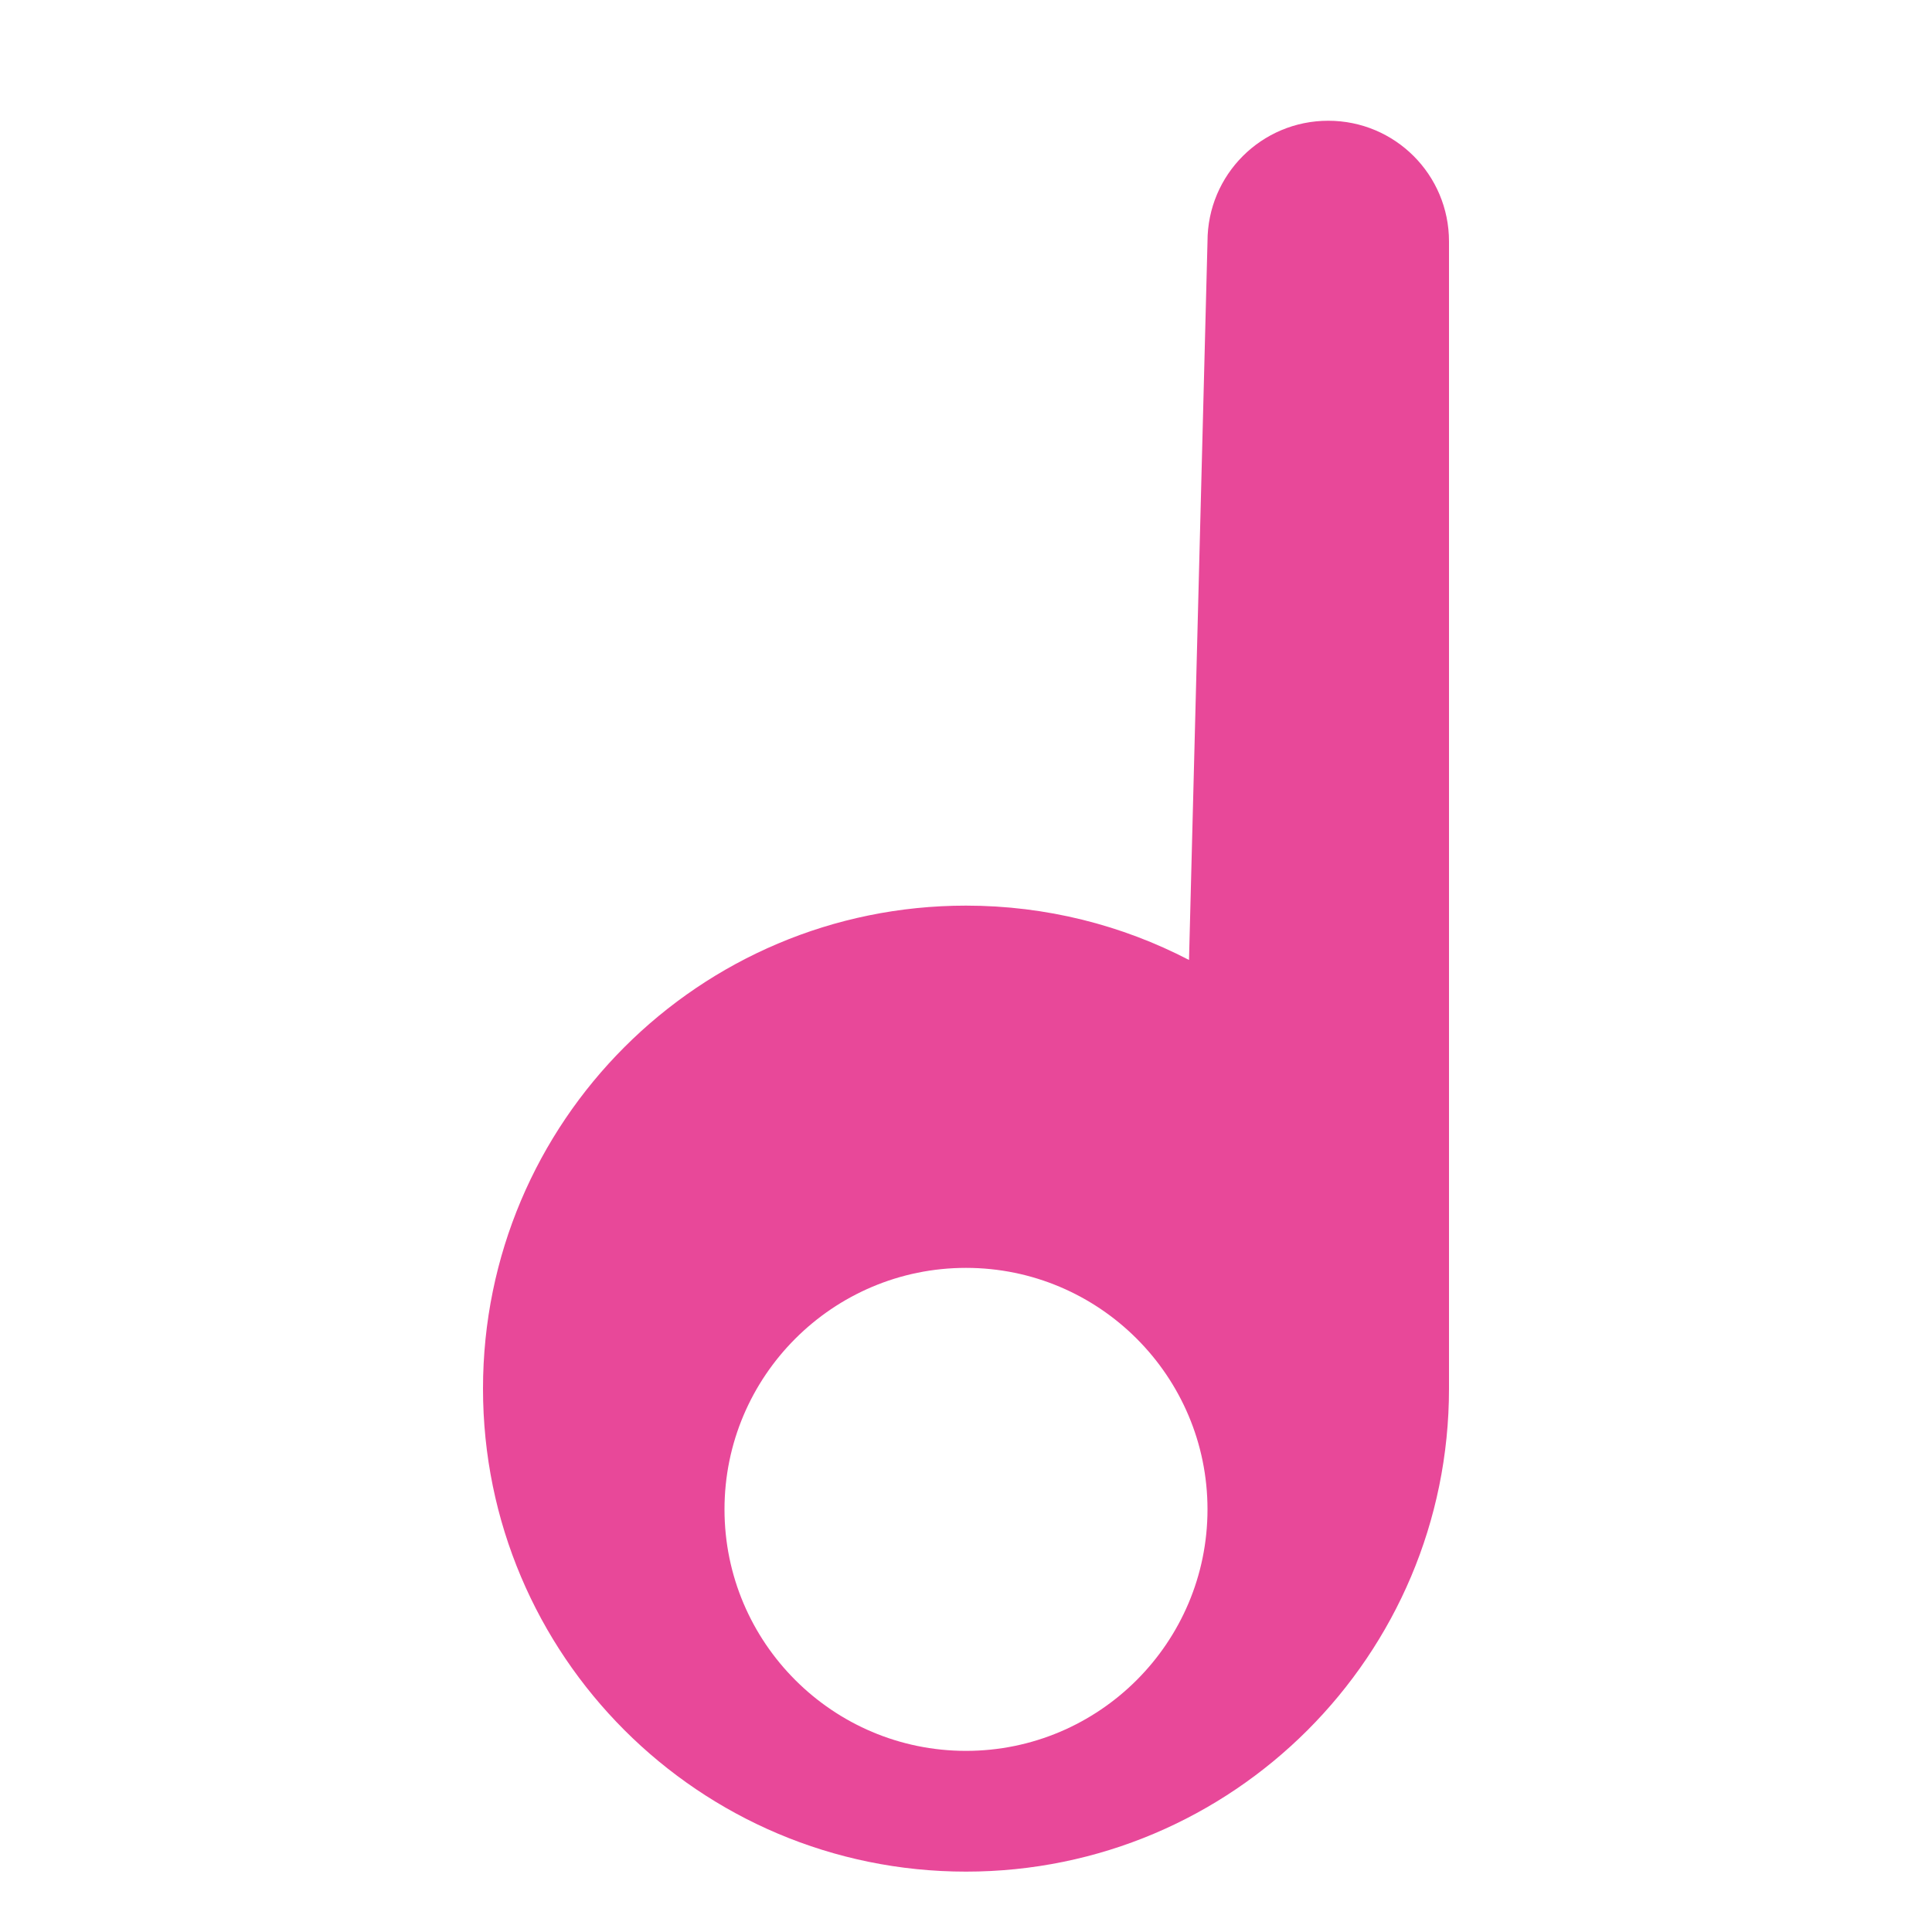
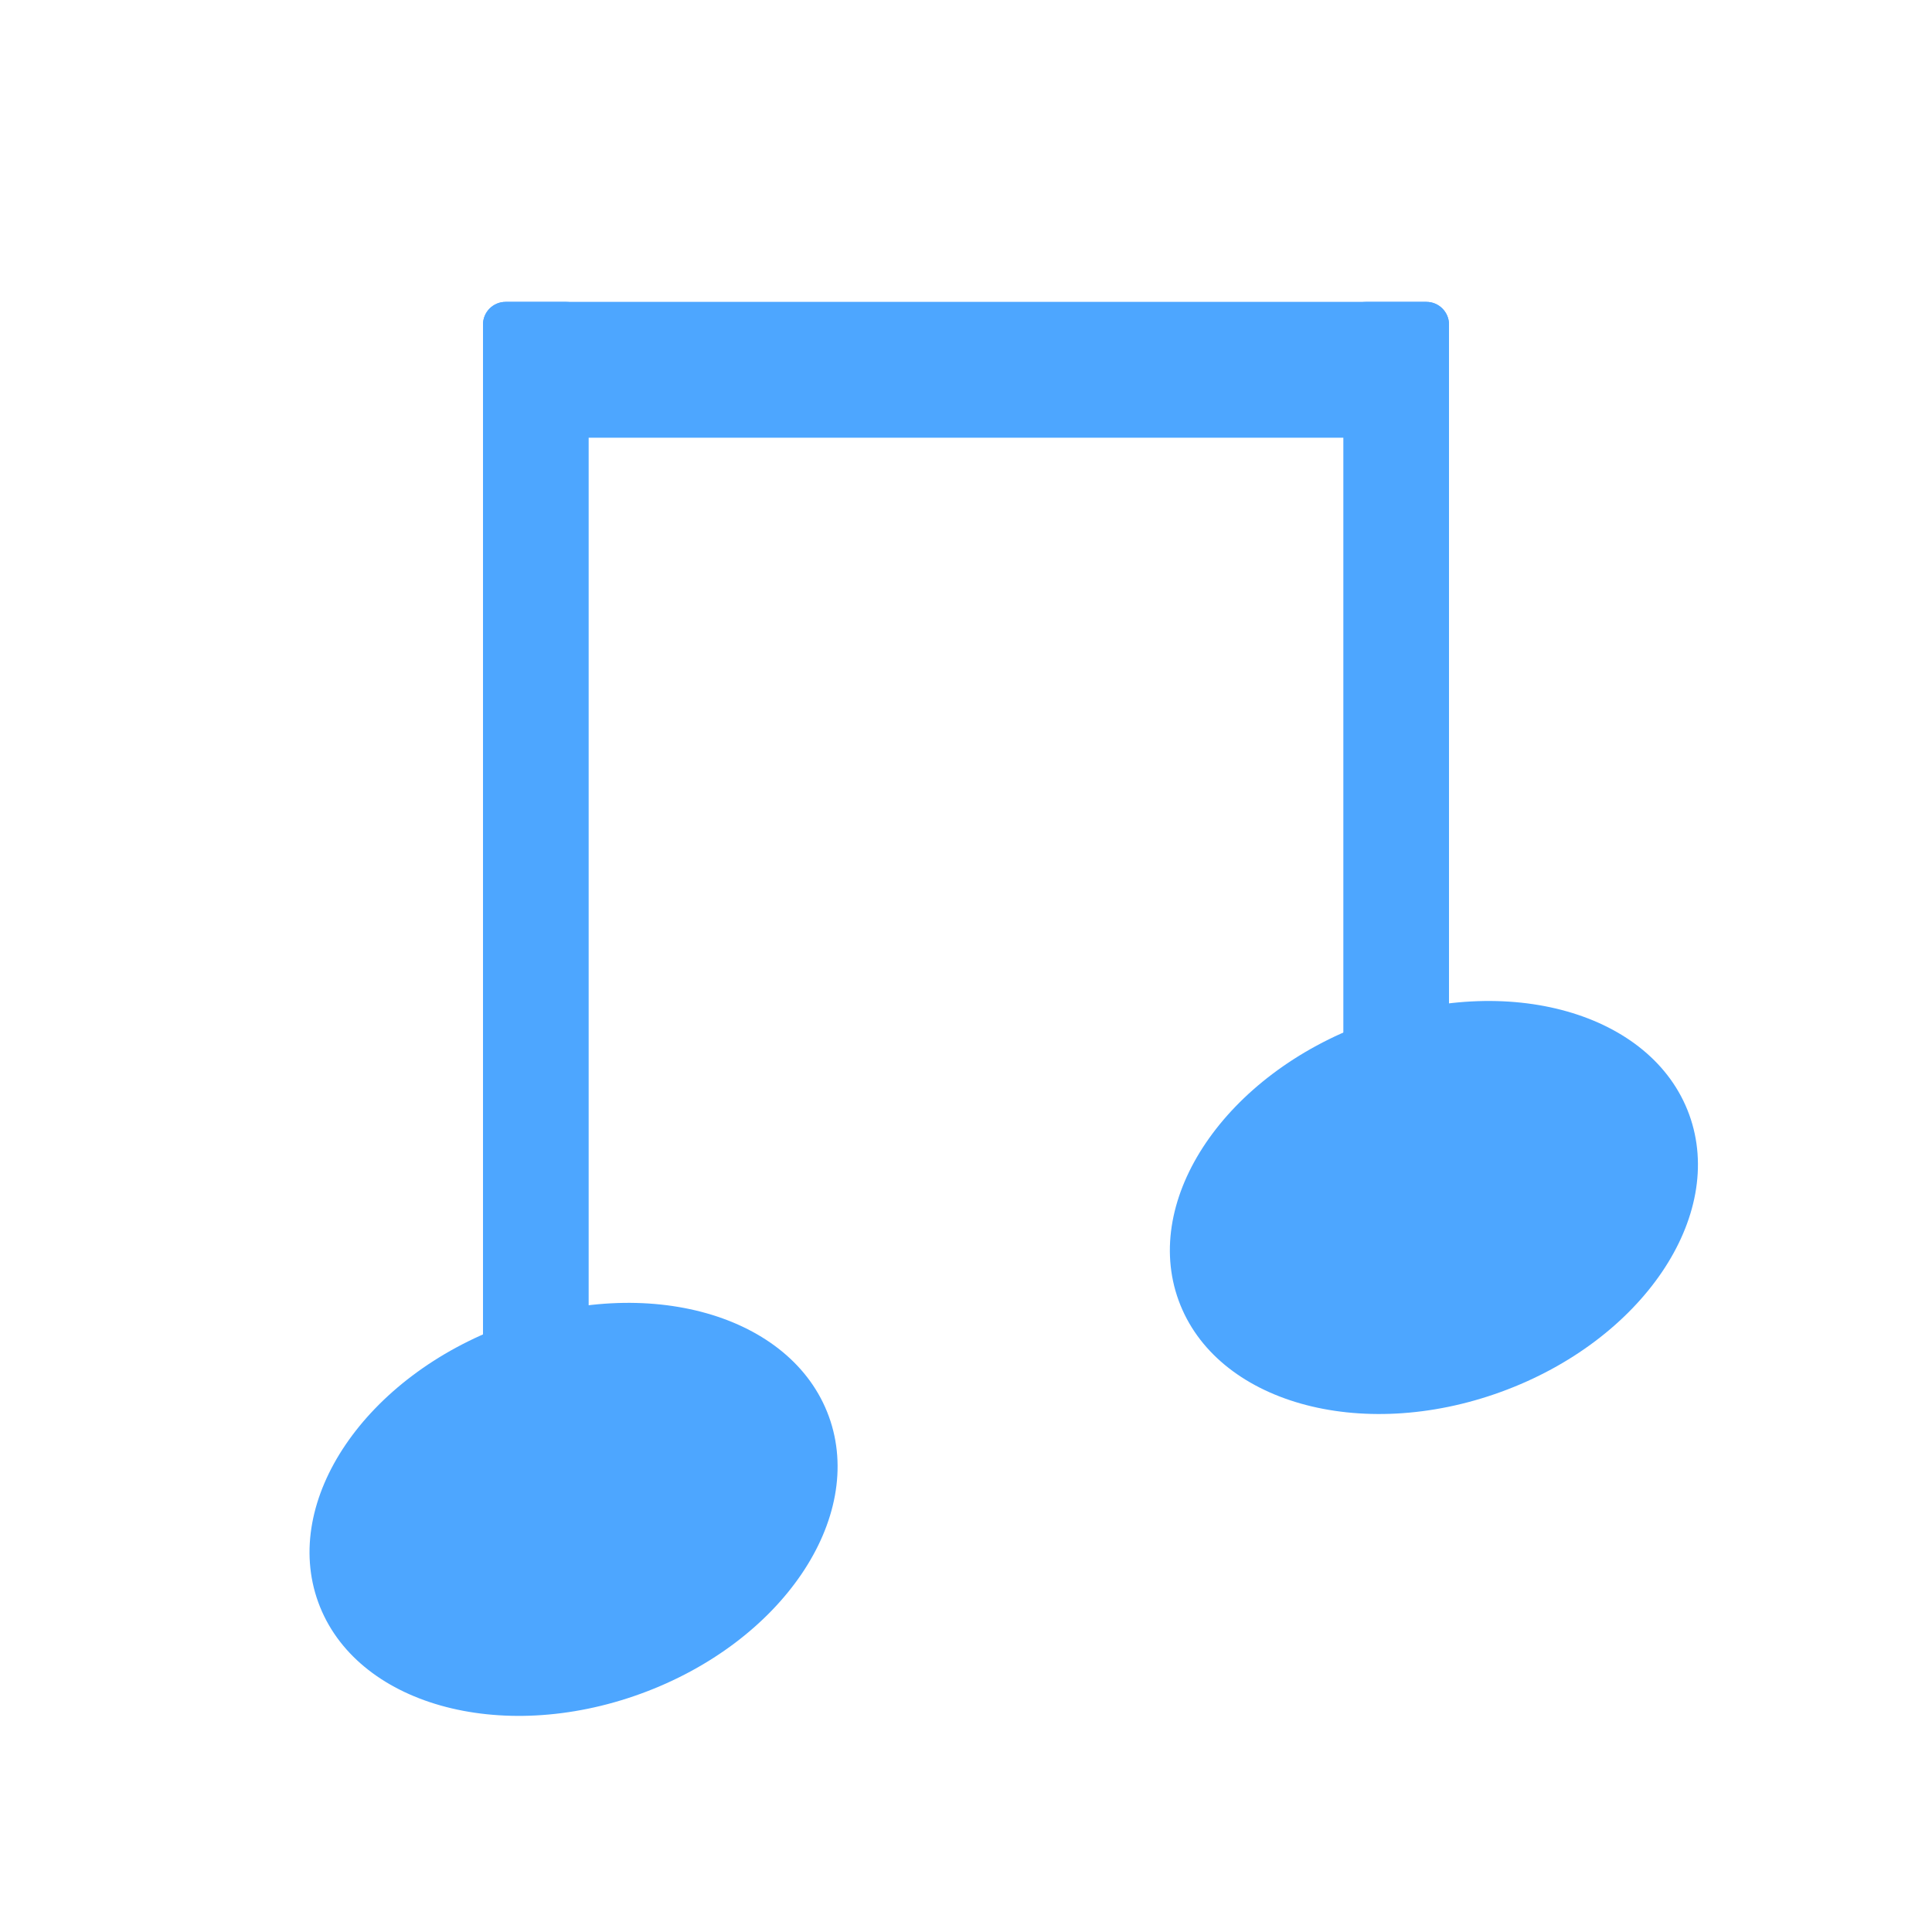
<svg xmlns="http://www.w3.org/2000/svg" width="512" height="512" viewBox="0 0 512 512">
-   <path fill="#E84899" d="M352 32c17.7 0 32 14.3 32 32v304c0 70.7-57.3 128-128 128s-128-57.3-128-128 57.3-128 128-128c21.3 0 41.4 5.2 59.1 14.4L320 64c0-17.7 14.3-32 32-32zM256 336c-35.3 0-64 28.7-64 64s28.7 64 64 64 64-28.7 64-64-28.7-64-64-64z" />
+   <g fill="#4DA6FF">
+     <rect x="128" y="80" width="28" height="280" rx="6" />
+     <rect x="356" y="80" width="28" height="200" rx="6" />
+     <rect x="128" y="80" width="256" height="36" rx="6" />
+     <ellipse cx="152" cy="400" rx="72" ry="52" transform="rotate(-20 152 400)" />
+     <ellipse cx="380" cy="320" rx="72" ry="52" transform="rotate(-20 380 320)" />
+   </g>
</svg>
